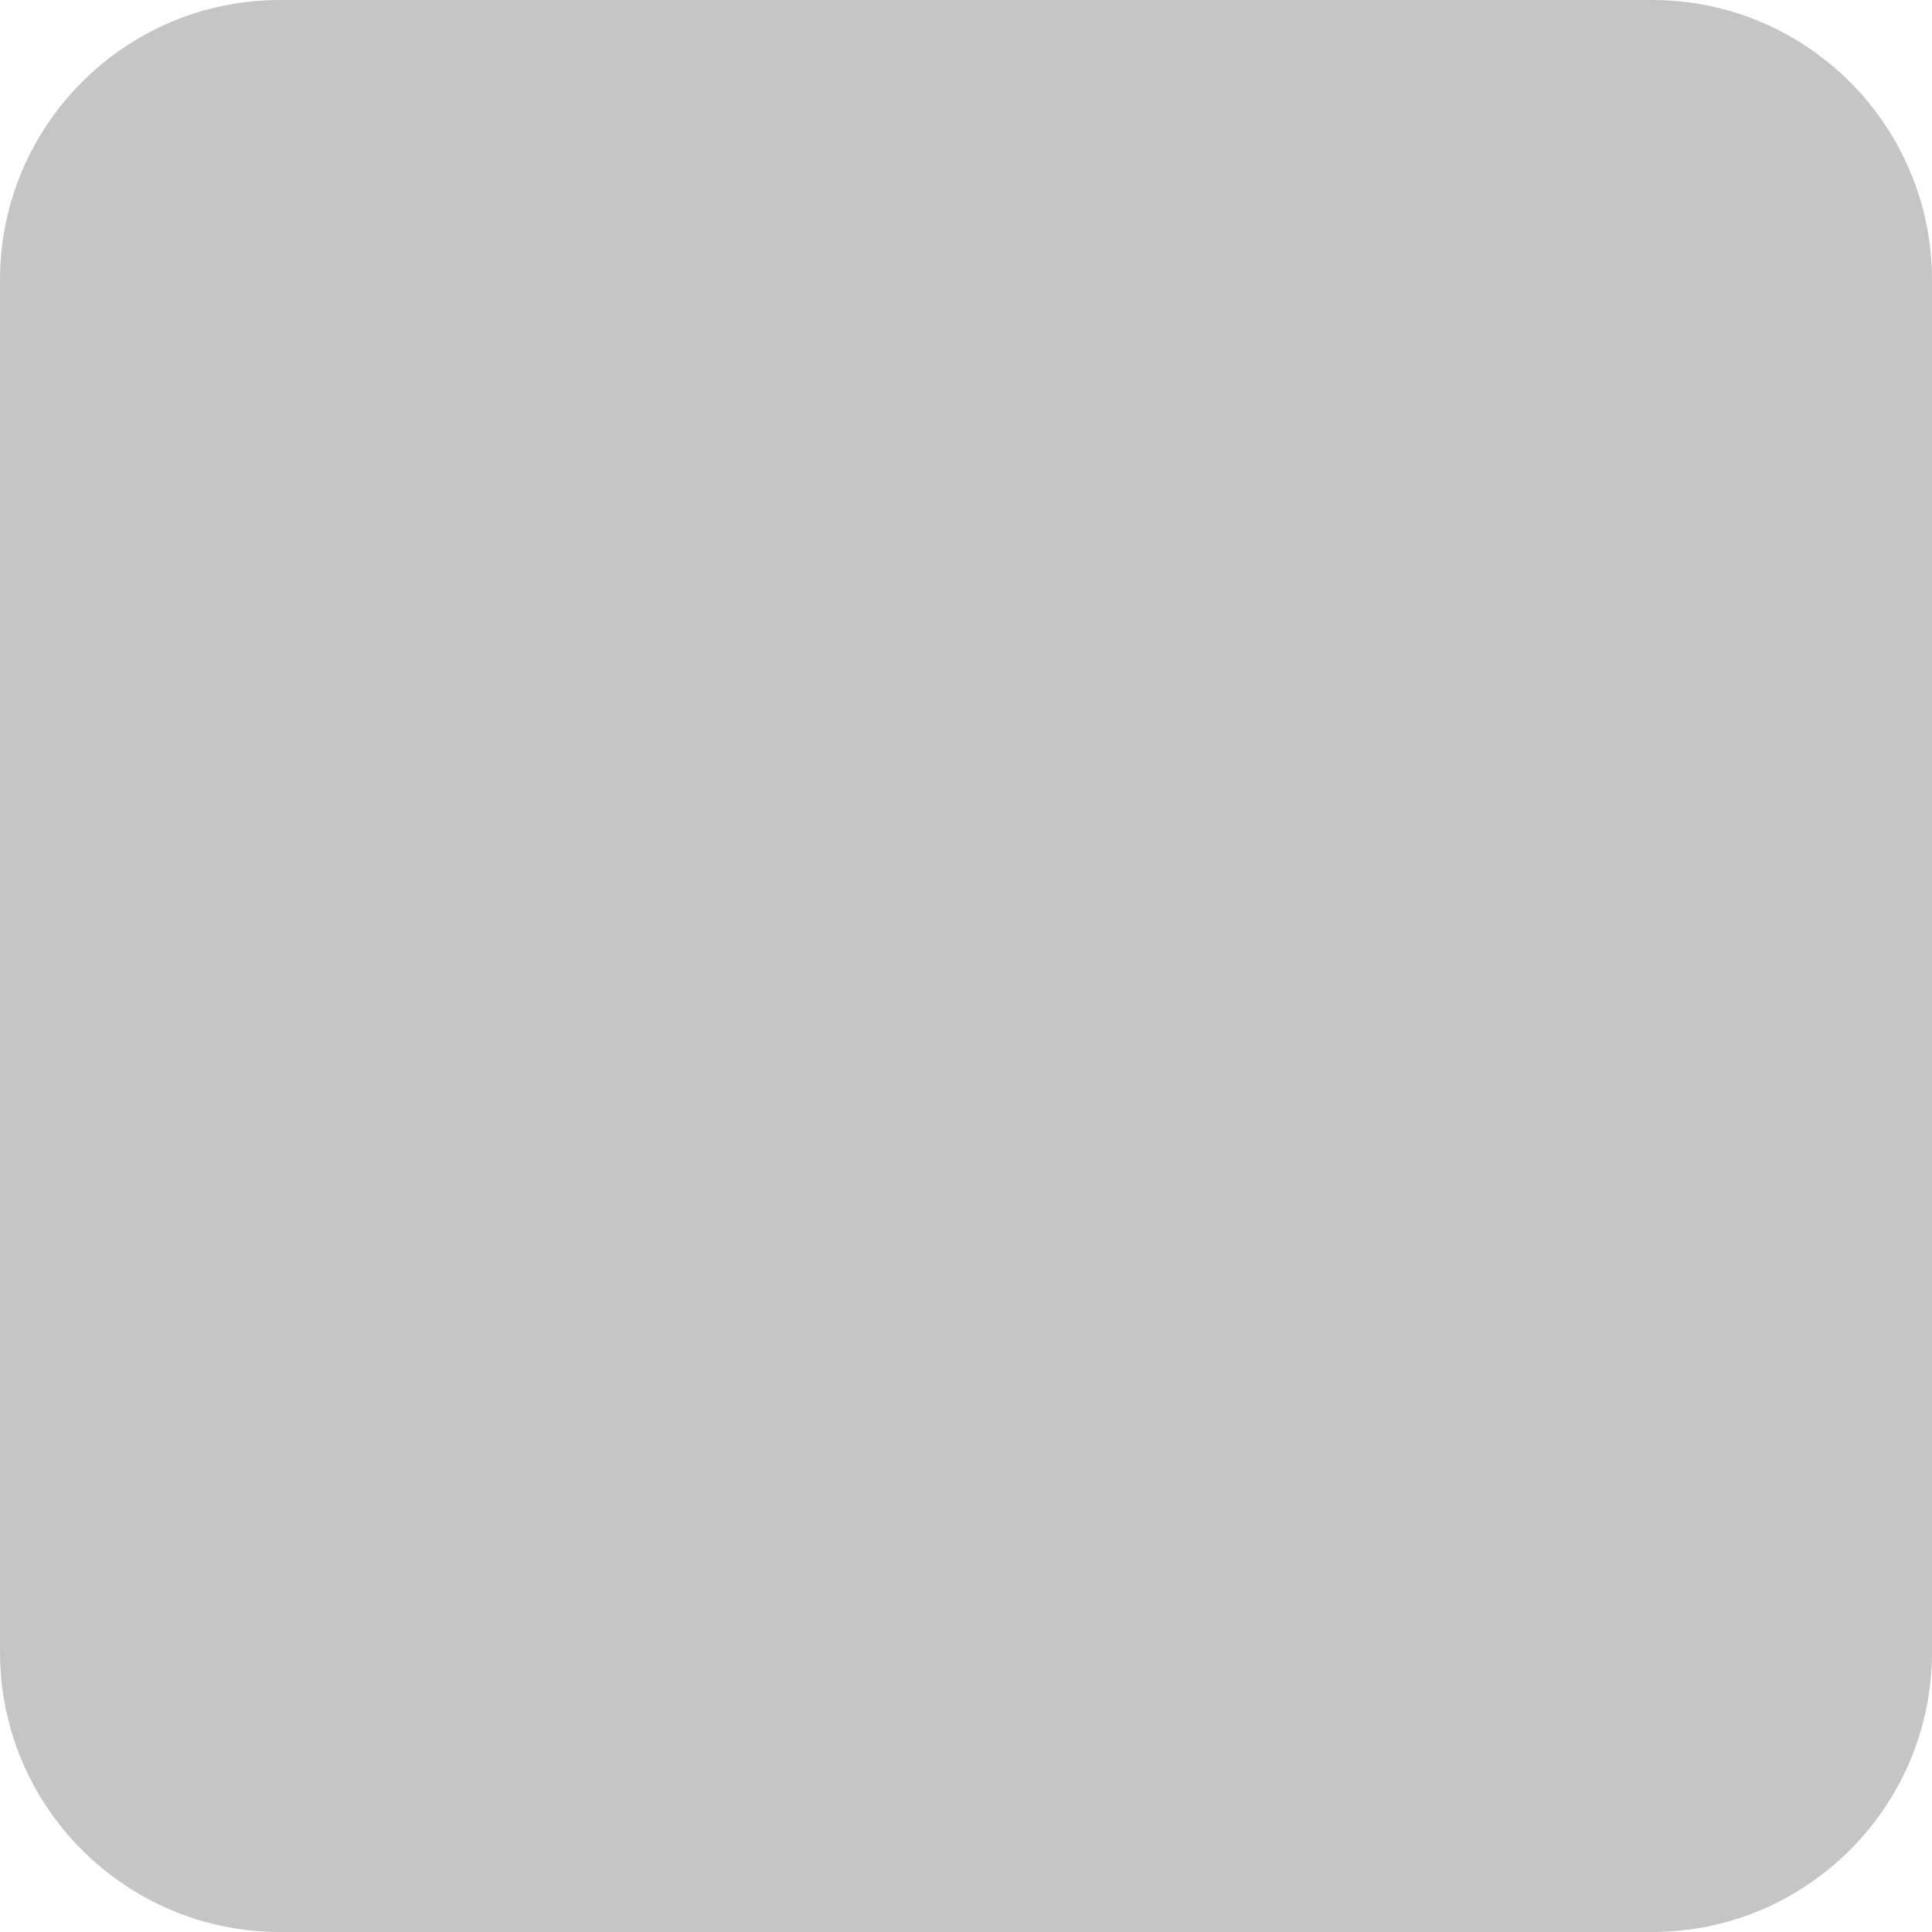
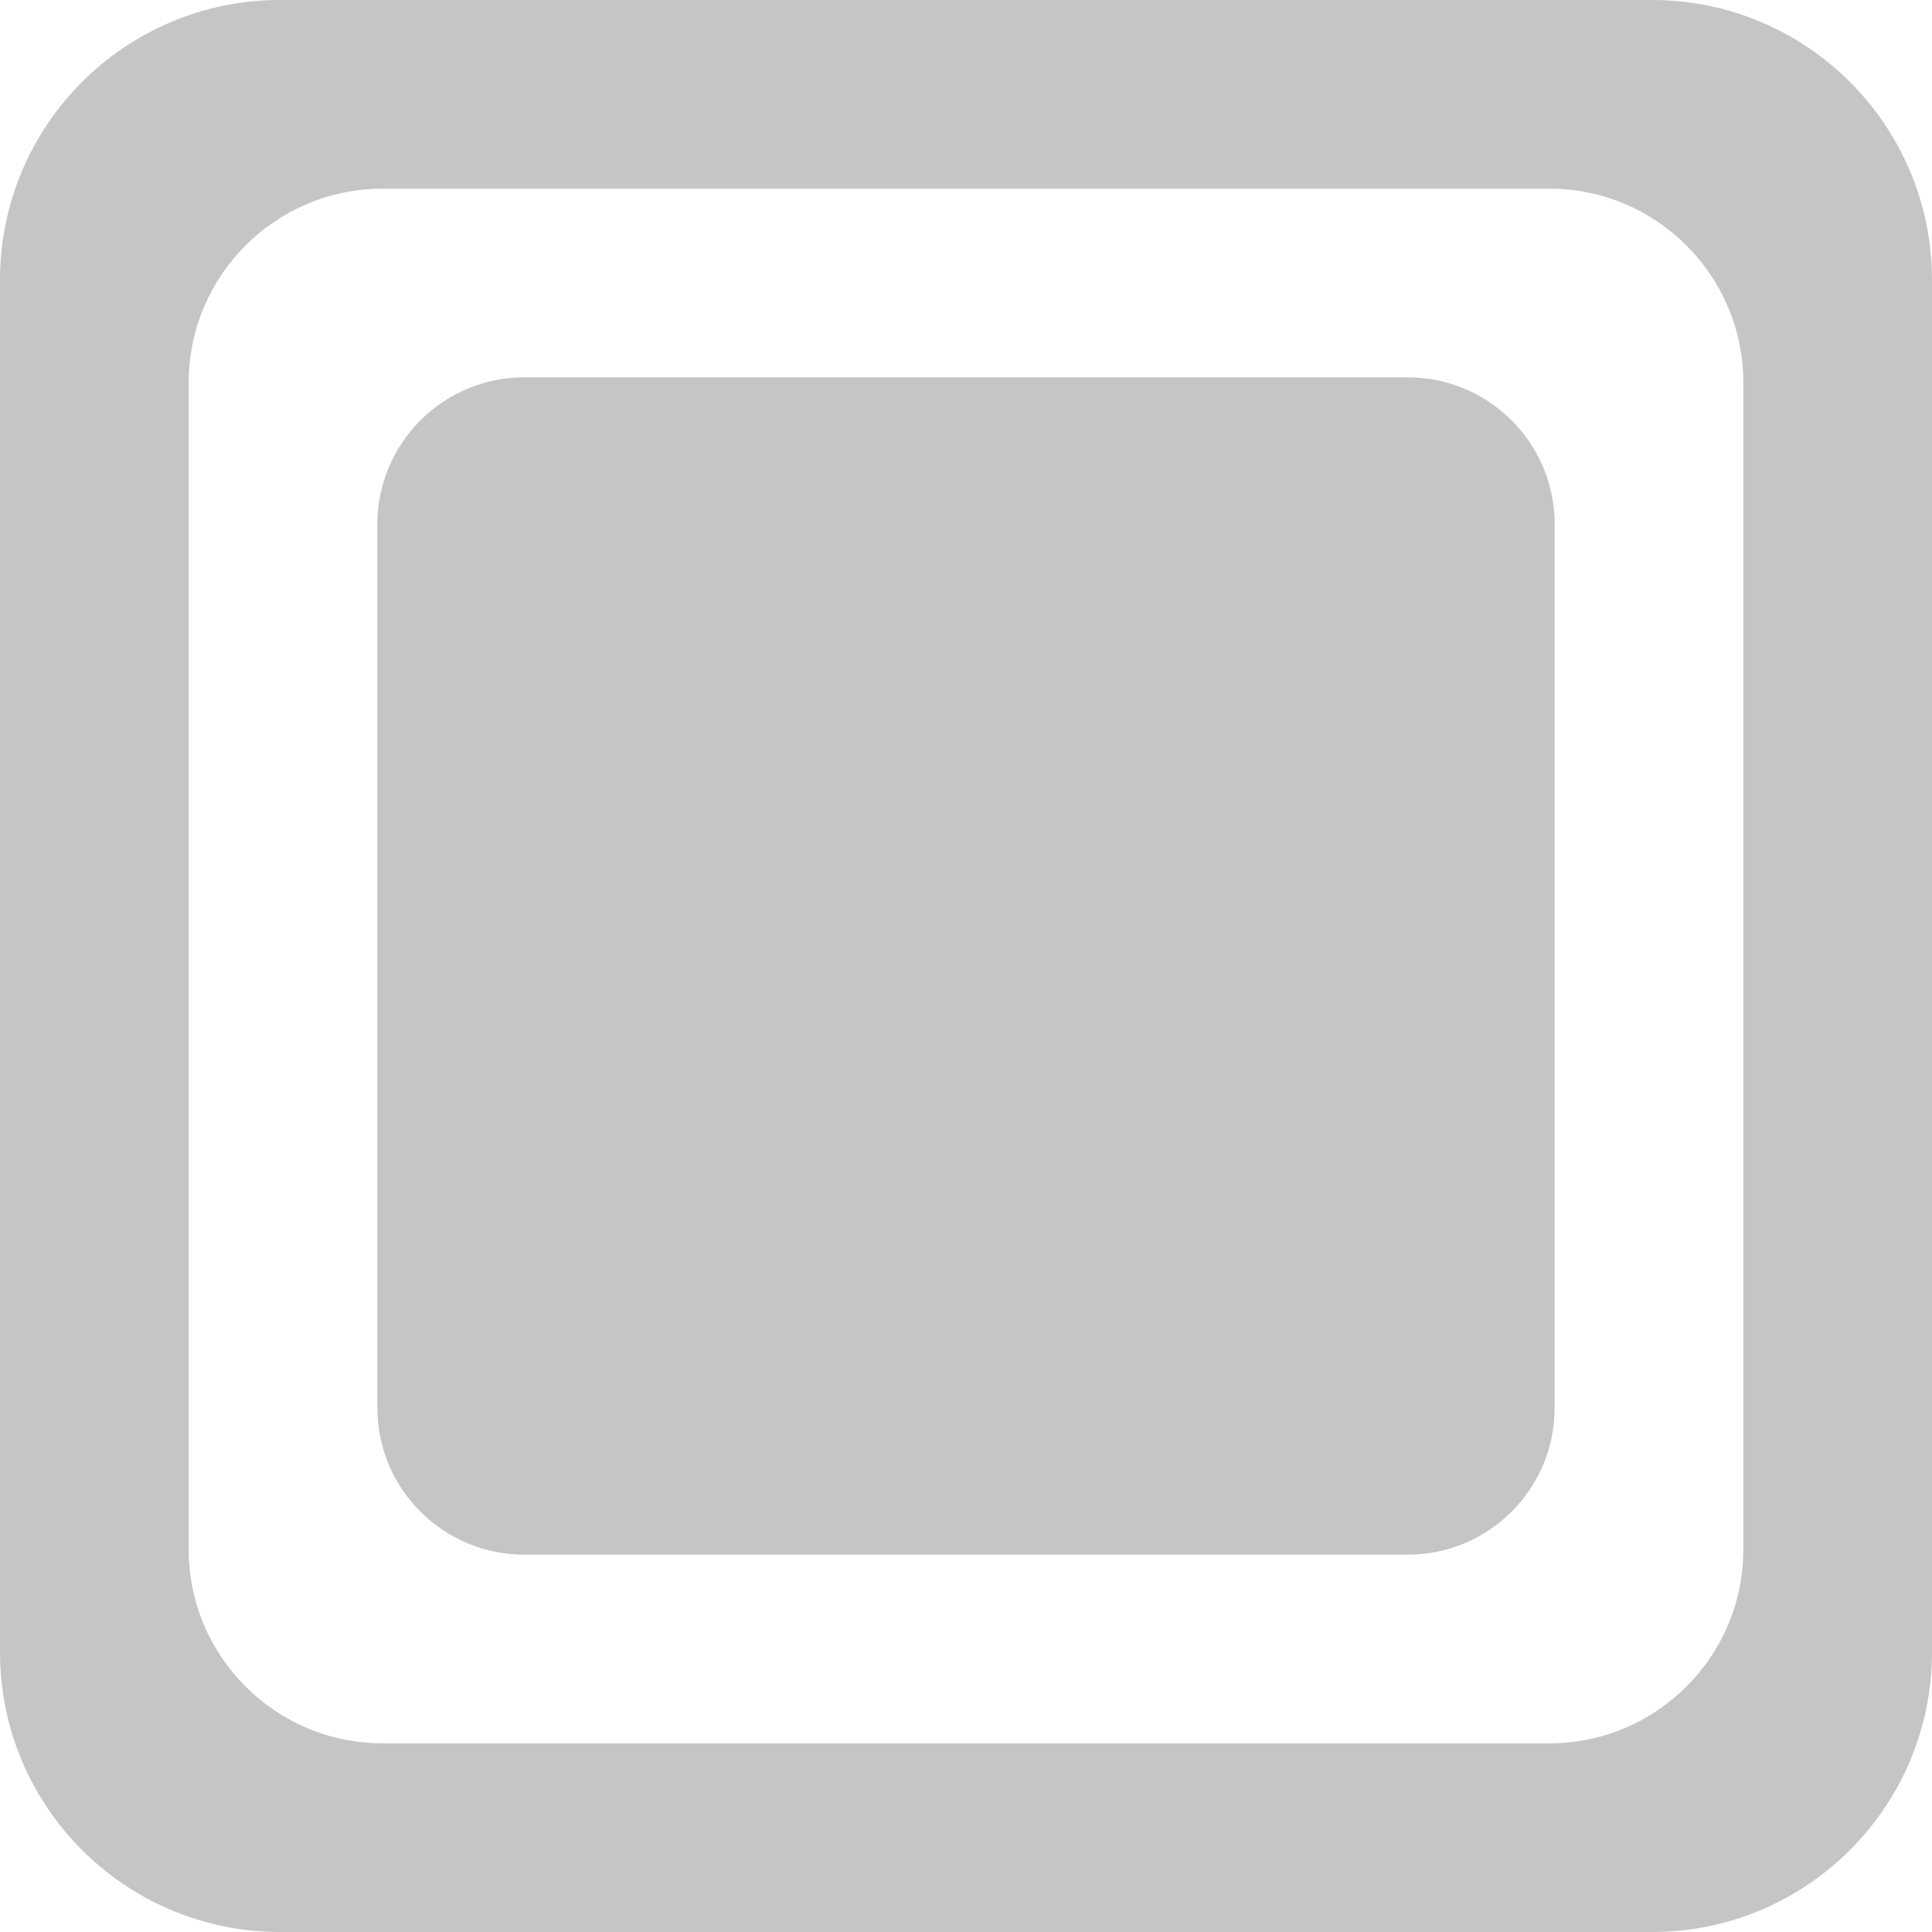
- <svg xmlns="http://www.w3.org/2000/svg" width="100%" height="100%" viewBox="0 0 512 512" version="1.1">
-   <path d="M0,437.797L0,74.219C0,33.219 33.219,0 74.219,0L437.781,0C478.781,0 512,33.219 512,74.219L512,101.705L512,123.25L512.001,437.797C512.001,478.781 478.782,512 437.782,512L74.219,512C33.219,512 0,478.781 0,437.797Z" style="fill:#c5c5c5;" />
+ <svg xmlns="http://www.w3.org/2000/svg" width="16" height="16" viewBox="0 0 512 512" version="1.1">
+   <path d="M0,437.797l0,-363.578c0,-41 33.219,-74.219 74.219,-74.219l363.562,0c41,0 74.219,33.219 74.219,74.219l0,27.486l0,21.545l0,314.547c0,40.984 -33.219,74.203 -74.219,74.203l-363.563,0c-41,0 -74.219,-33.219 -74.219,-74.203Zm462,-336.399c0,-28.368 -23.031,-51.398 -51.398,-51.398l-309.203,0c-28.368,0 -51.398,23.031 -51.398,51.398l0,309.203c0,28.368 23.031,51.398 51.398,51.398l309.203,0c28.368,0 51.398,-23.031 51.398,-51.398l0,-309.203Z" style="fill:#c5c5c5;" />
+   <path d="M412,138.923l0,234.154c0,21.482 -17.441,38.923 -38.923,38.923l-234.154,0c-21.482,0 -38.923,-17.441 -38.923,-38.923l0,-234.154c0,-21.482 17.441,-38.923 38.923,-38.923l234.154,0c21.482,0 38.923,17.441 38.923,38.923Z" style="fill:#c5c5c5;" />
</svg>
